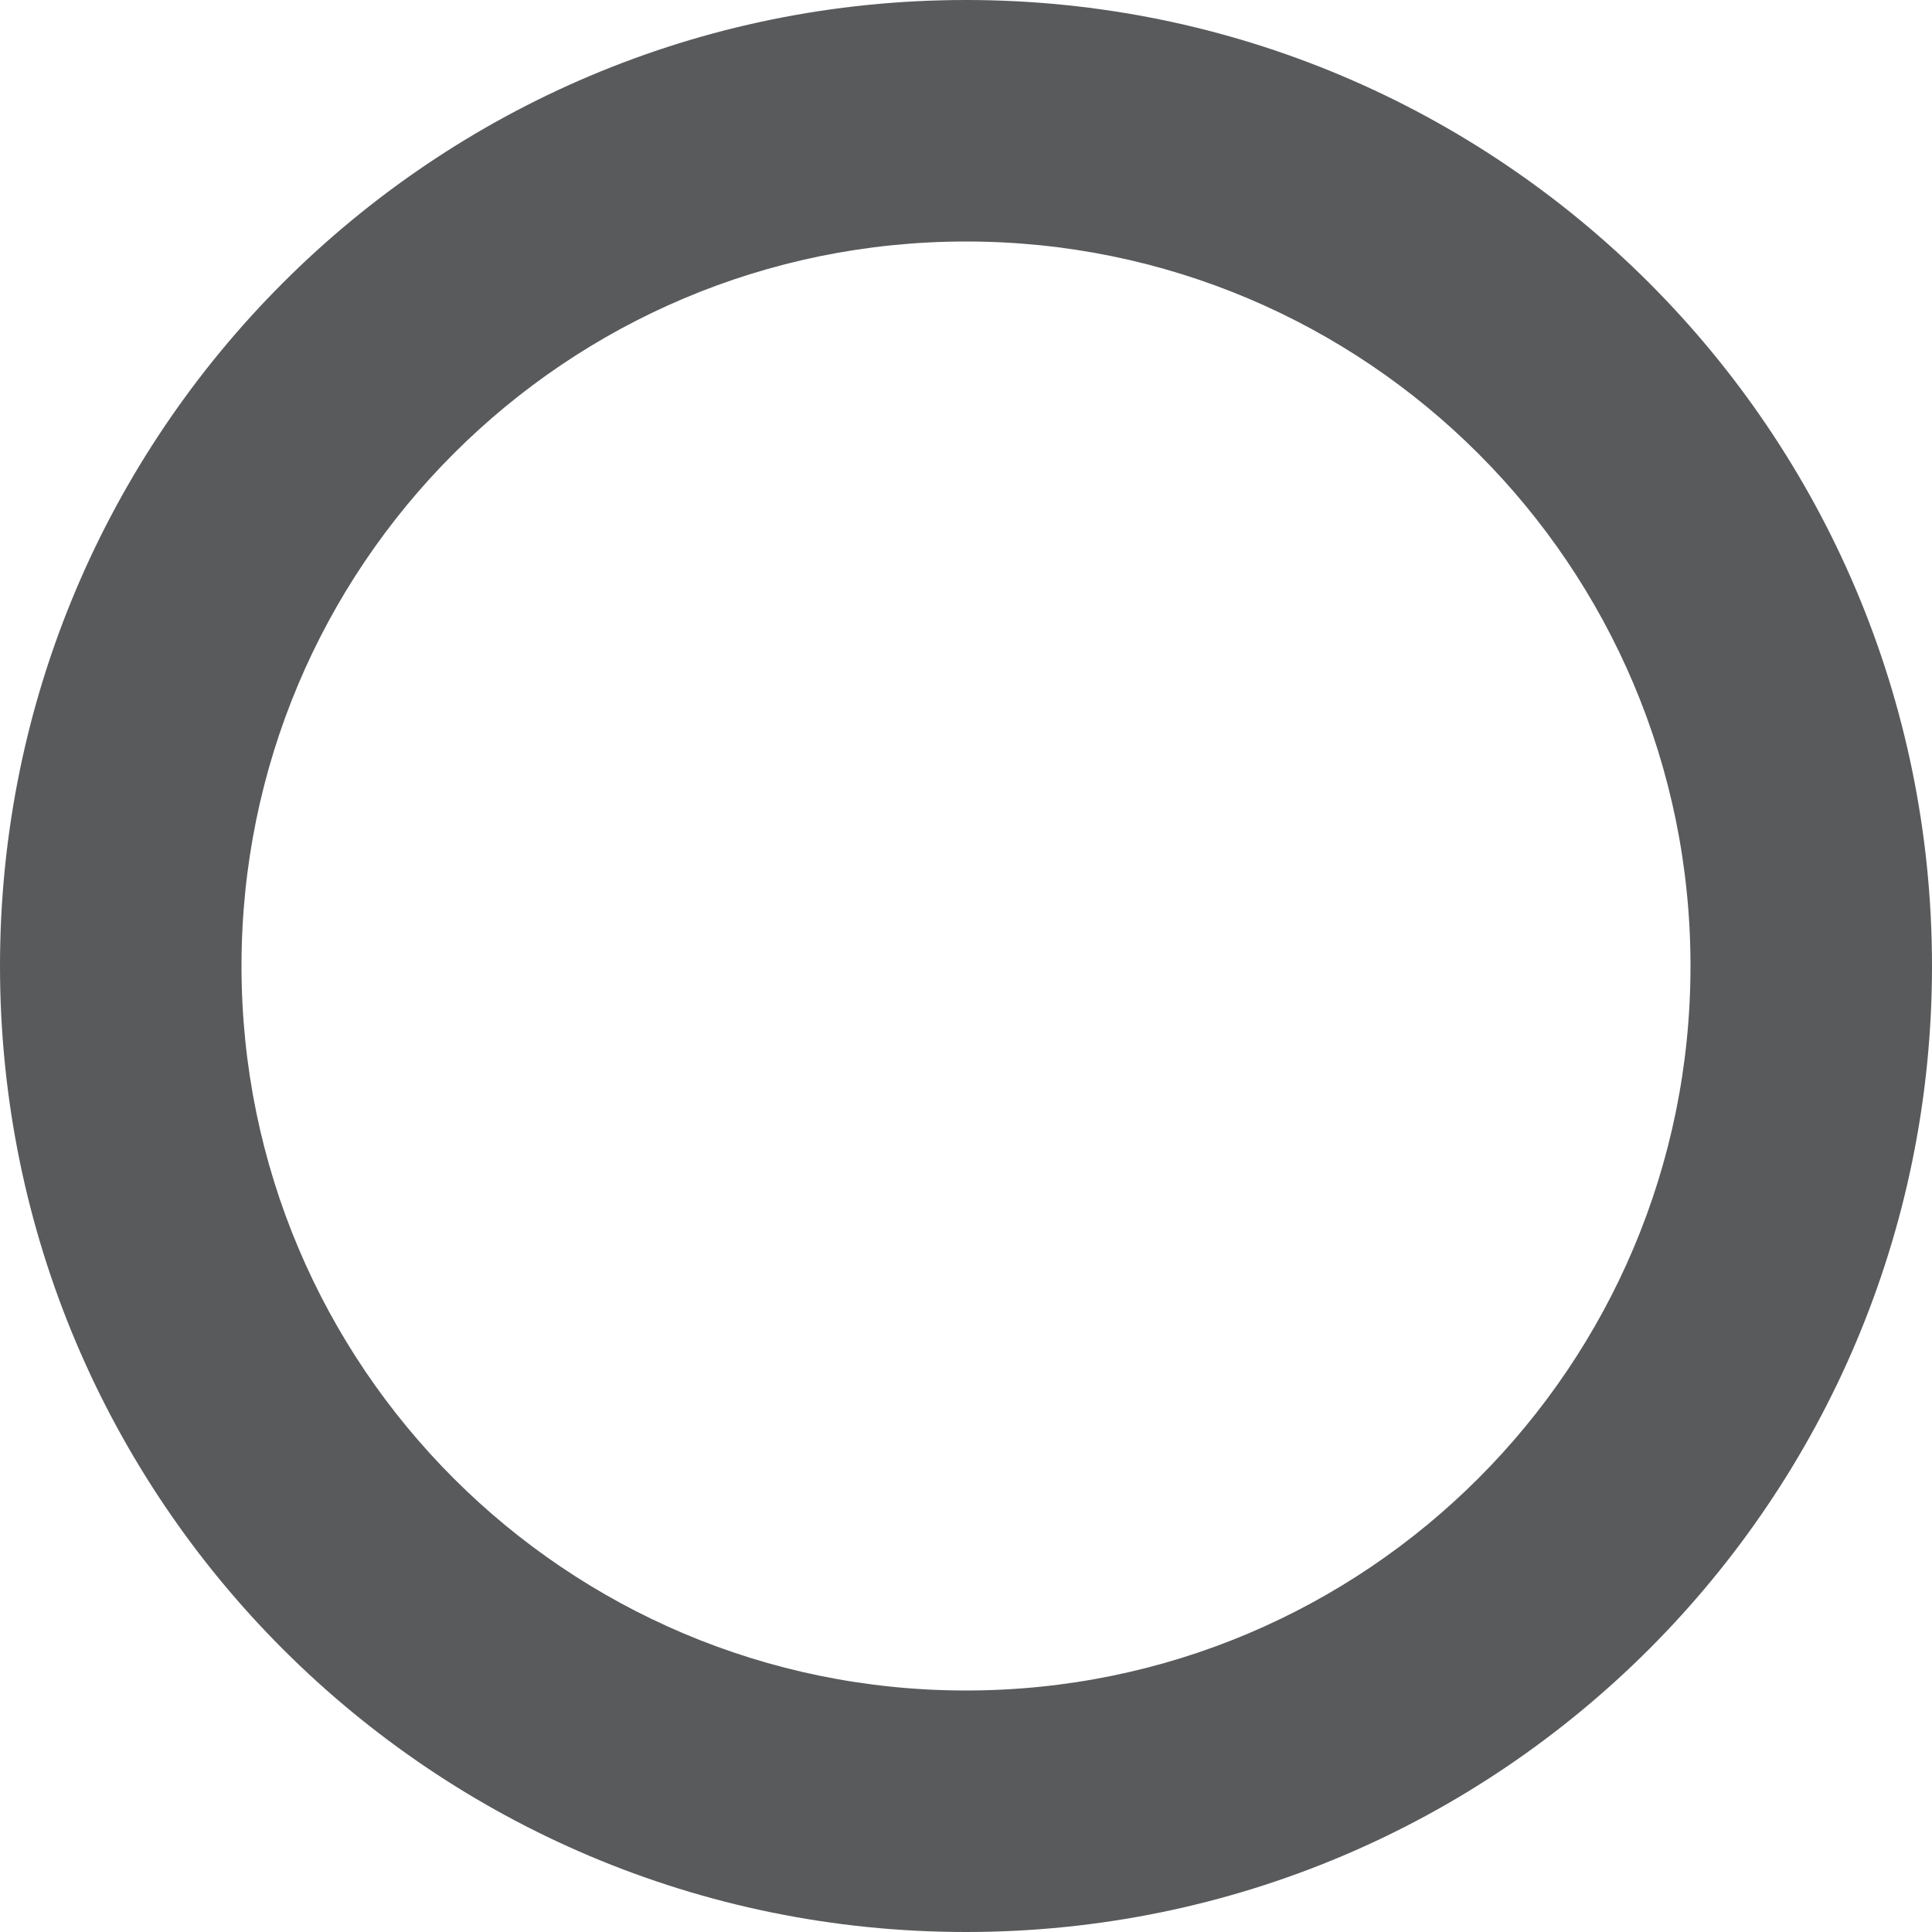
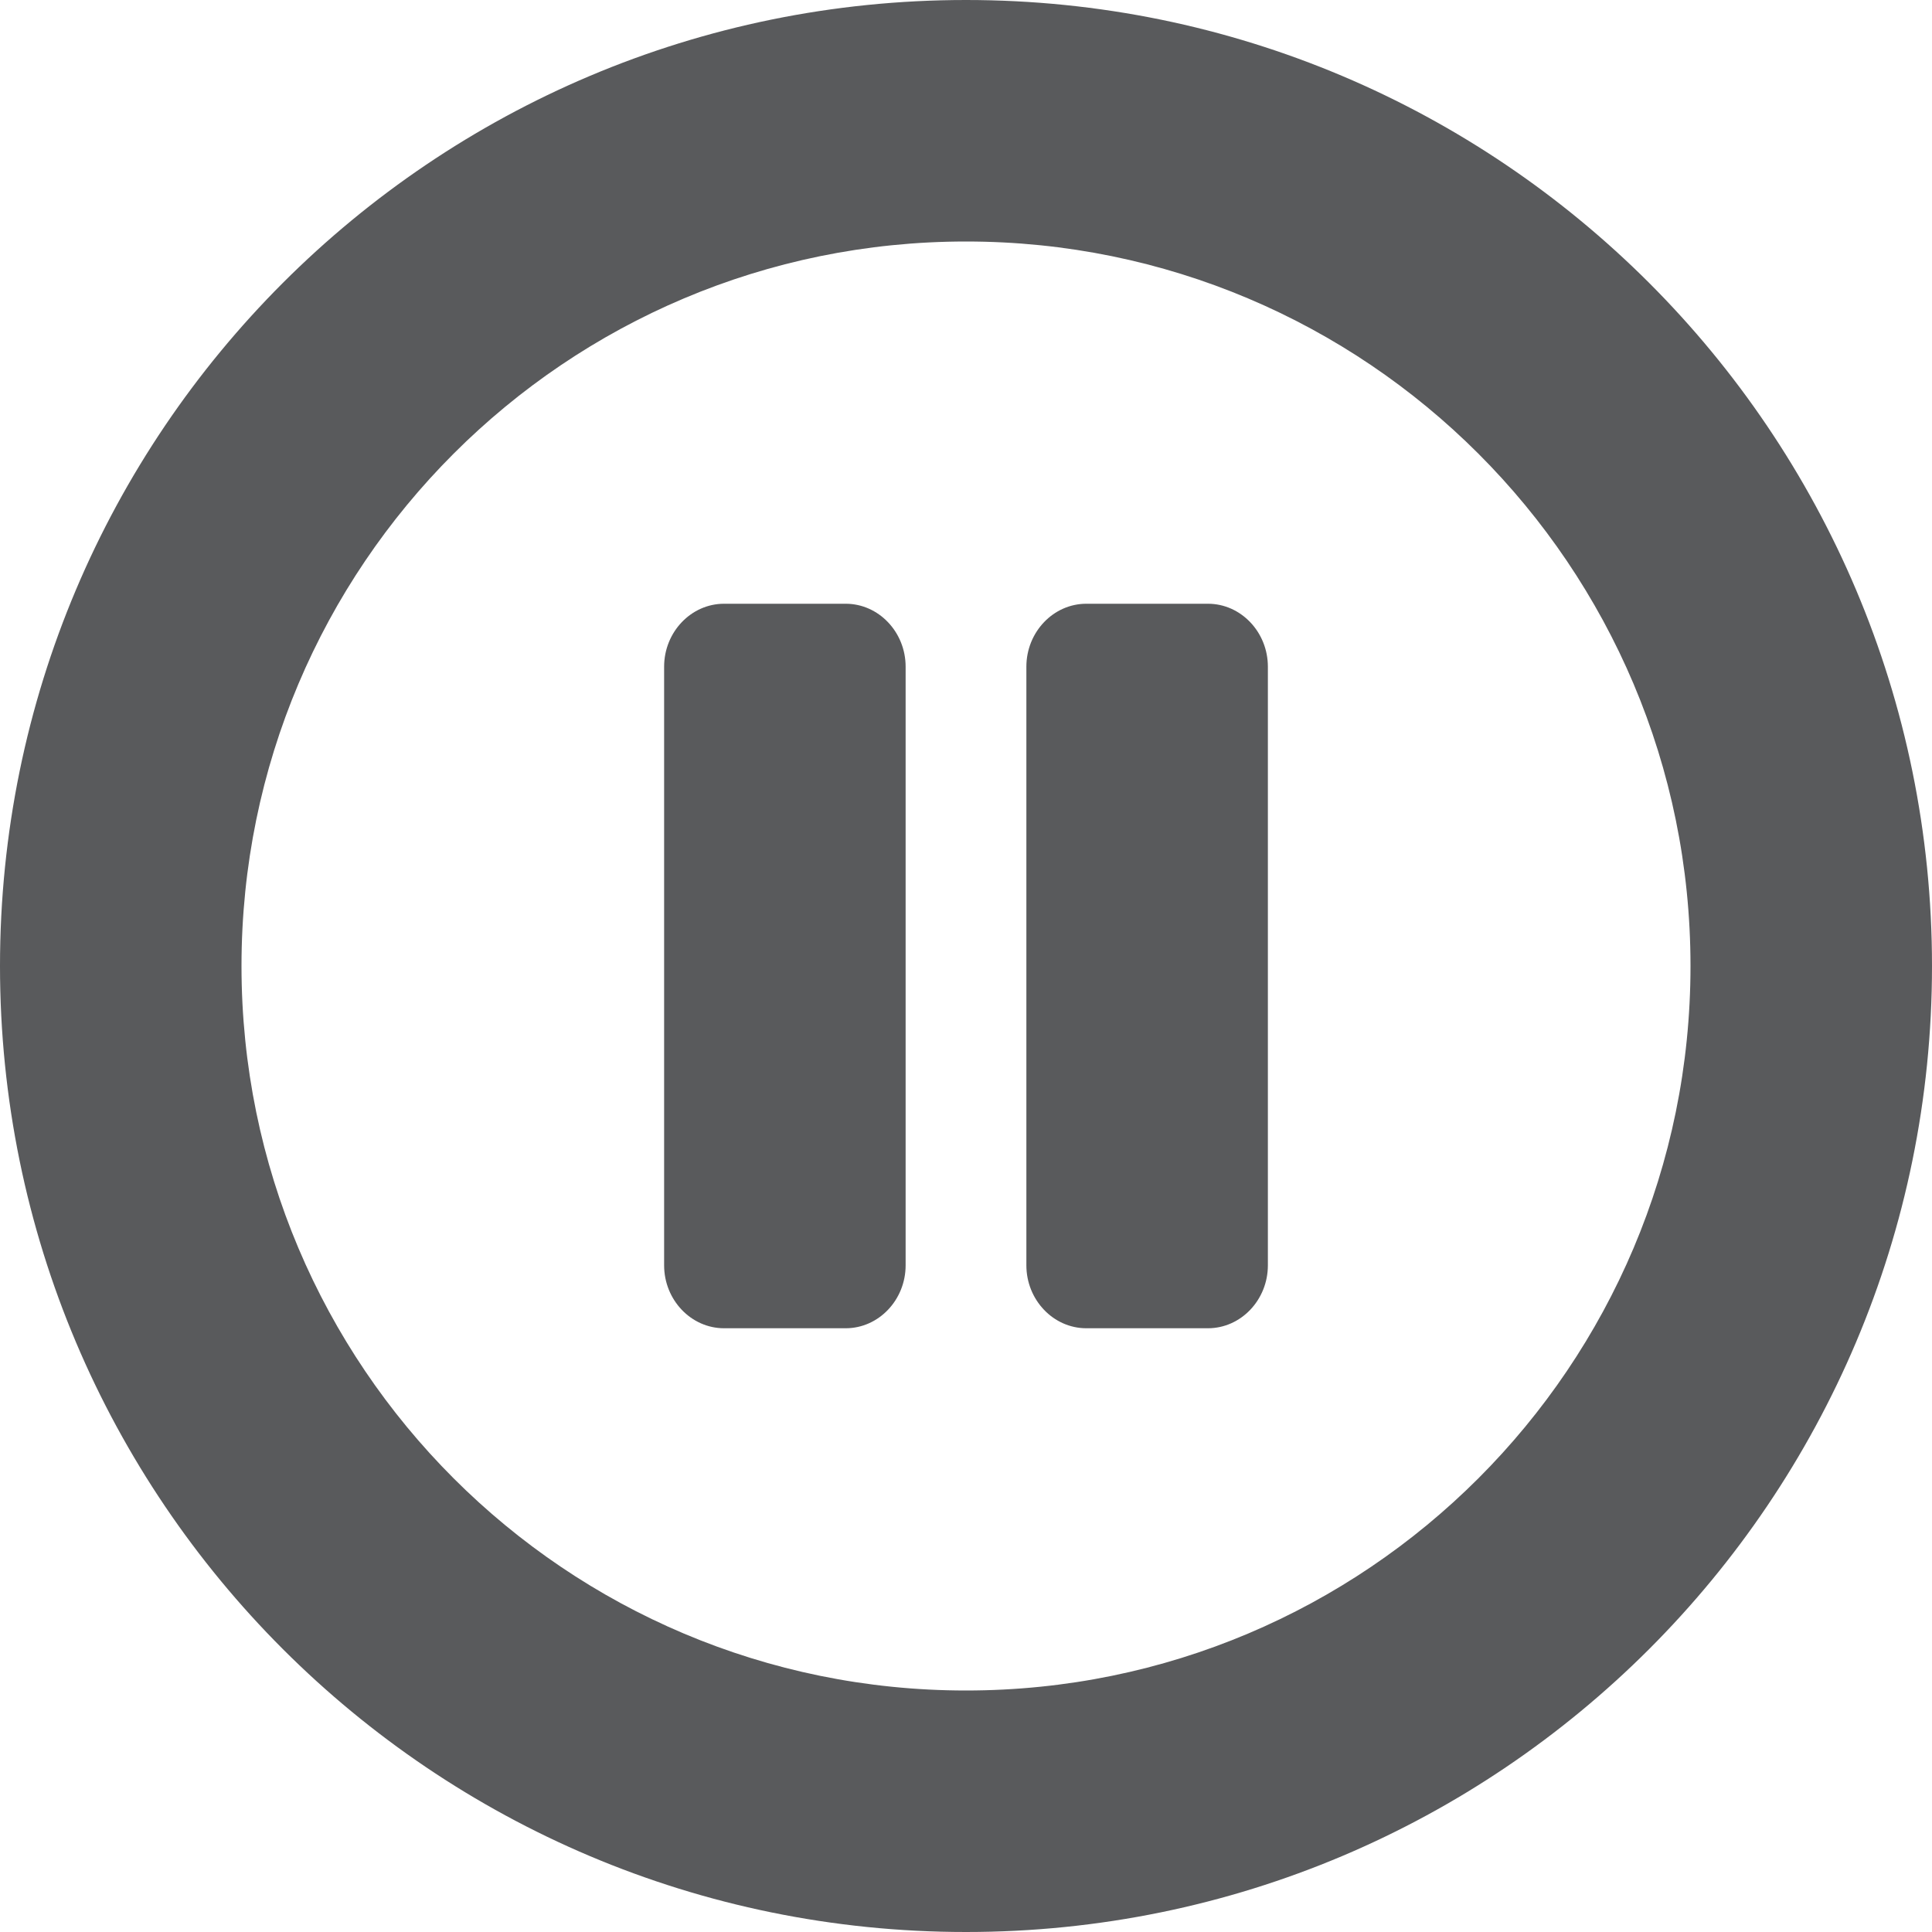
<svg xmlns="http://www.w3.org/2000/svg" width="32" height="32" viewBox="0 0 32 32">
-   <path fill="#595A5C" d="M16,0 C7.161,0 0,7.161 0,16 C0,24.839 7.161,32 16,32 C24.839,32 32,24.839 32,16 C32,7.161 24.839,0 16,0 Z M16,28 C9.37,28 4,22.63 4,16 C4,9.37 9.37,4 16,4 C22.63,4 28,9.37 28,16 C28,22.63 22.63,28 16,28 Z" />
+   <path fill="#595A5C" d="M16,0 C7.161,0 0,7.161 0,16 C0,24.839 7.161,32 16,32 C24.839,32 32,24.839 32,16 C32,7.161 24.839,0 16,0 Z M16,28 C9.37,28 4,22.63 4,16 C4,9.37 9.37,4 16,4 C22.63,4 28,9.37 28,16 C28,22.63 22.63,28 16,28 Z M21,11.042 L21,20.958 C21,21.531 20.553,22 20.008,22 L17.992,22 C17.447,22 17,21.531 17,20.958 L17,11.042 C17,10.469 17.447,10 17.992,10 L20.008,10 C20.553,10 21,10.469 21,11.042 Z M15,11.042 L15,20.958 C15,21.531 14.553,22 14.008,22 L11.992,22 C11.447,22 11,21.531 11,20.958 L11,11.042 C11,10.469 11.447,10 11.992,10 L14.008,10 C14.553,10 15,10.469 15,11.042 Z" />
</svg>
